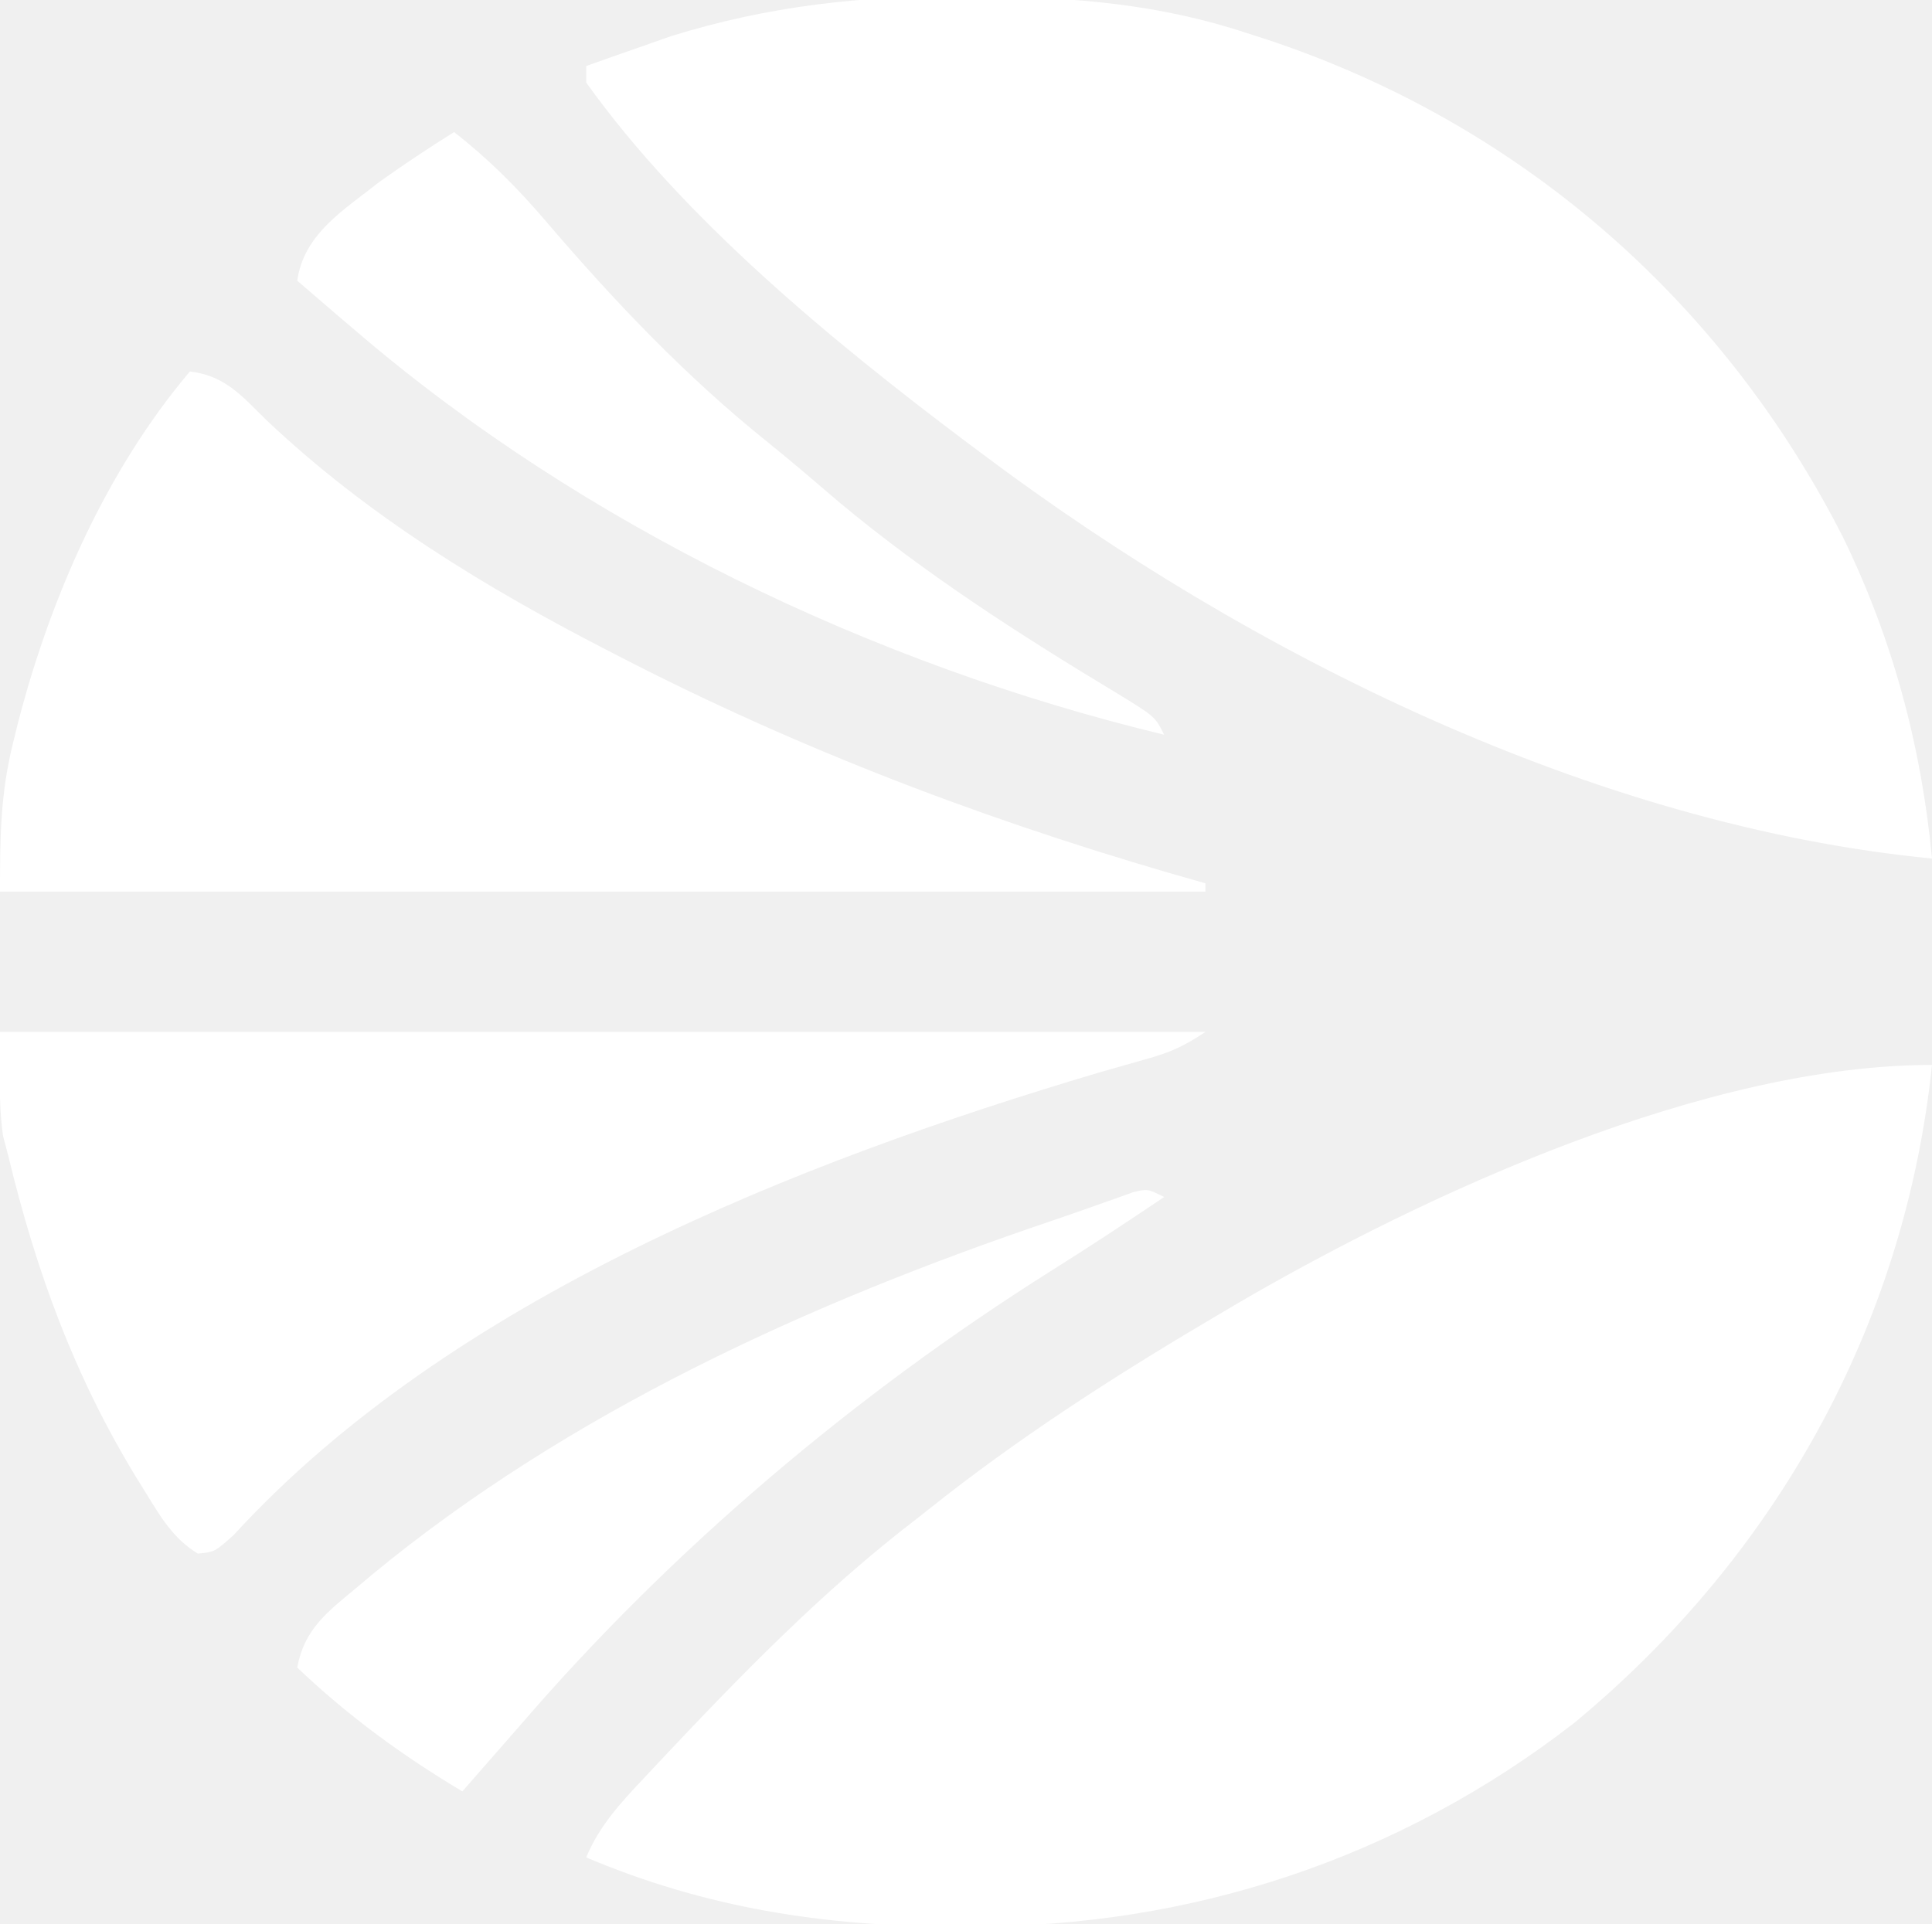
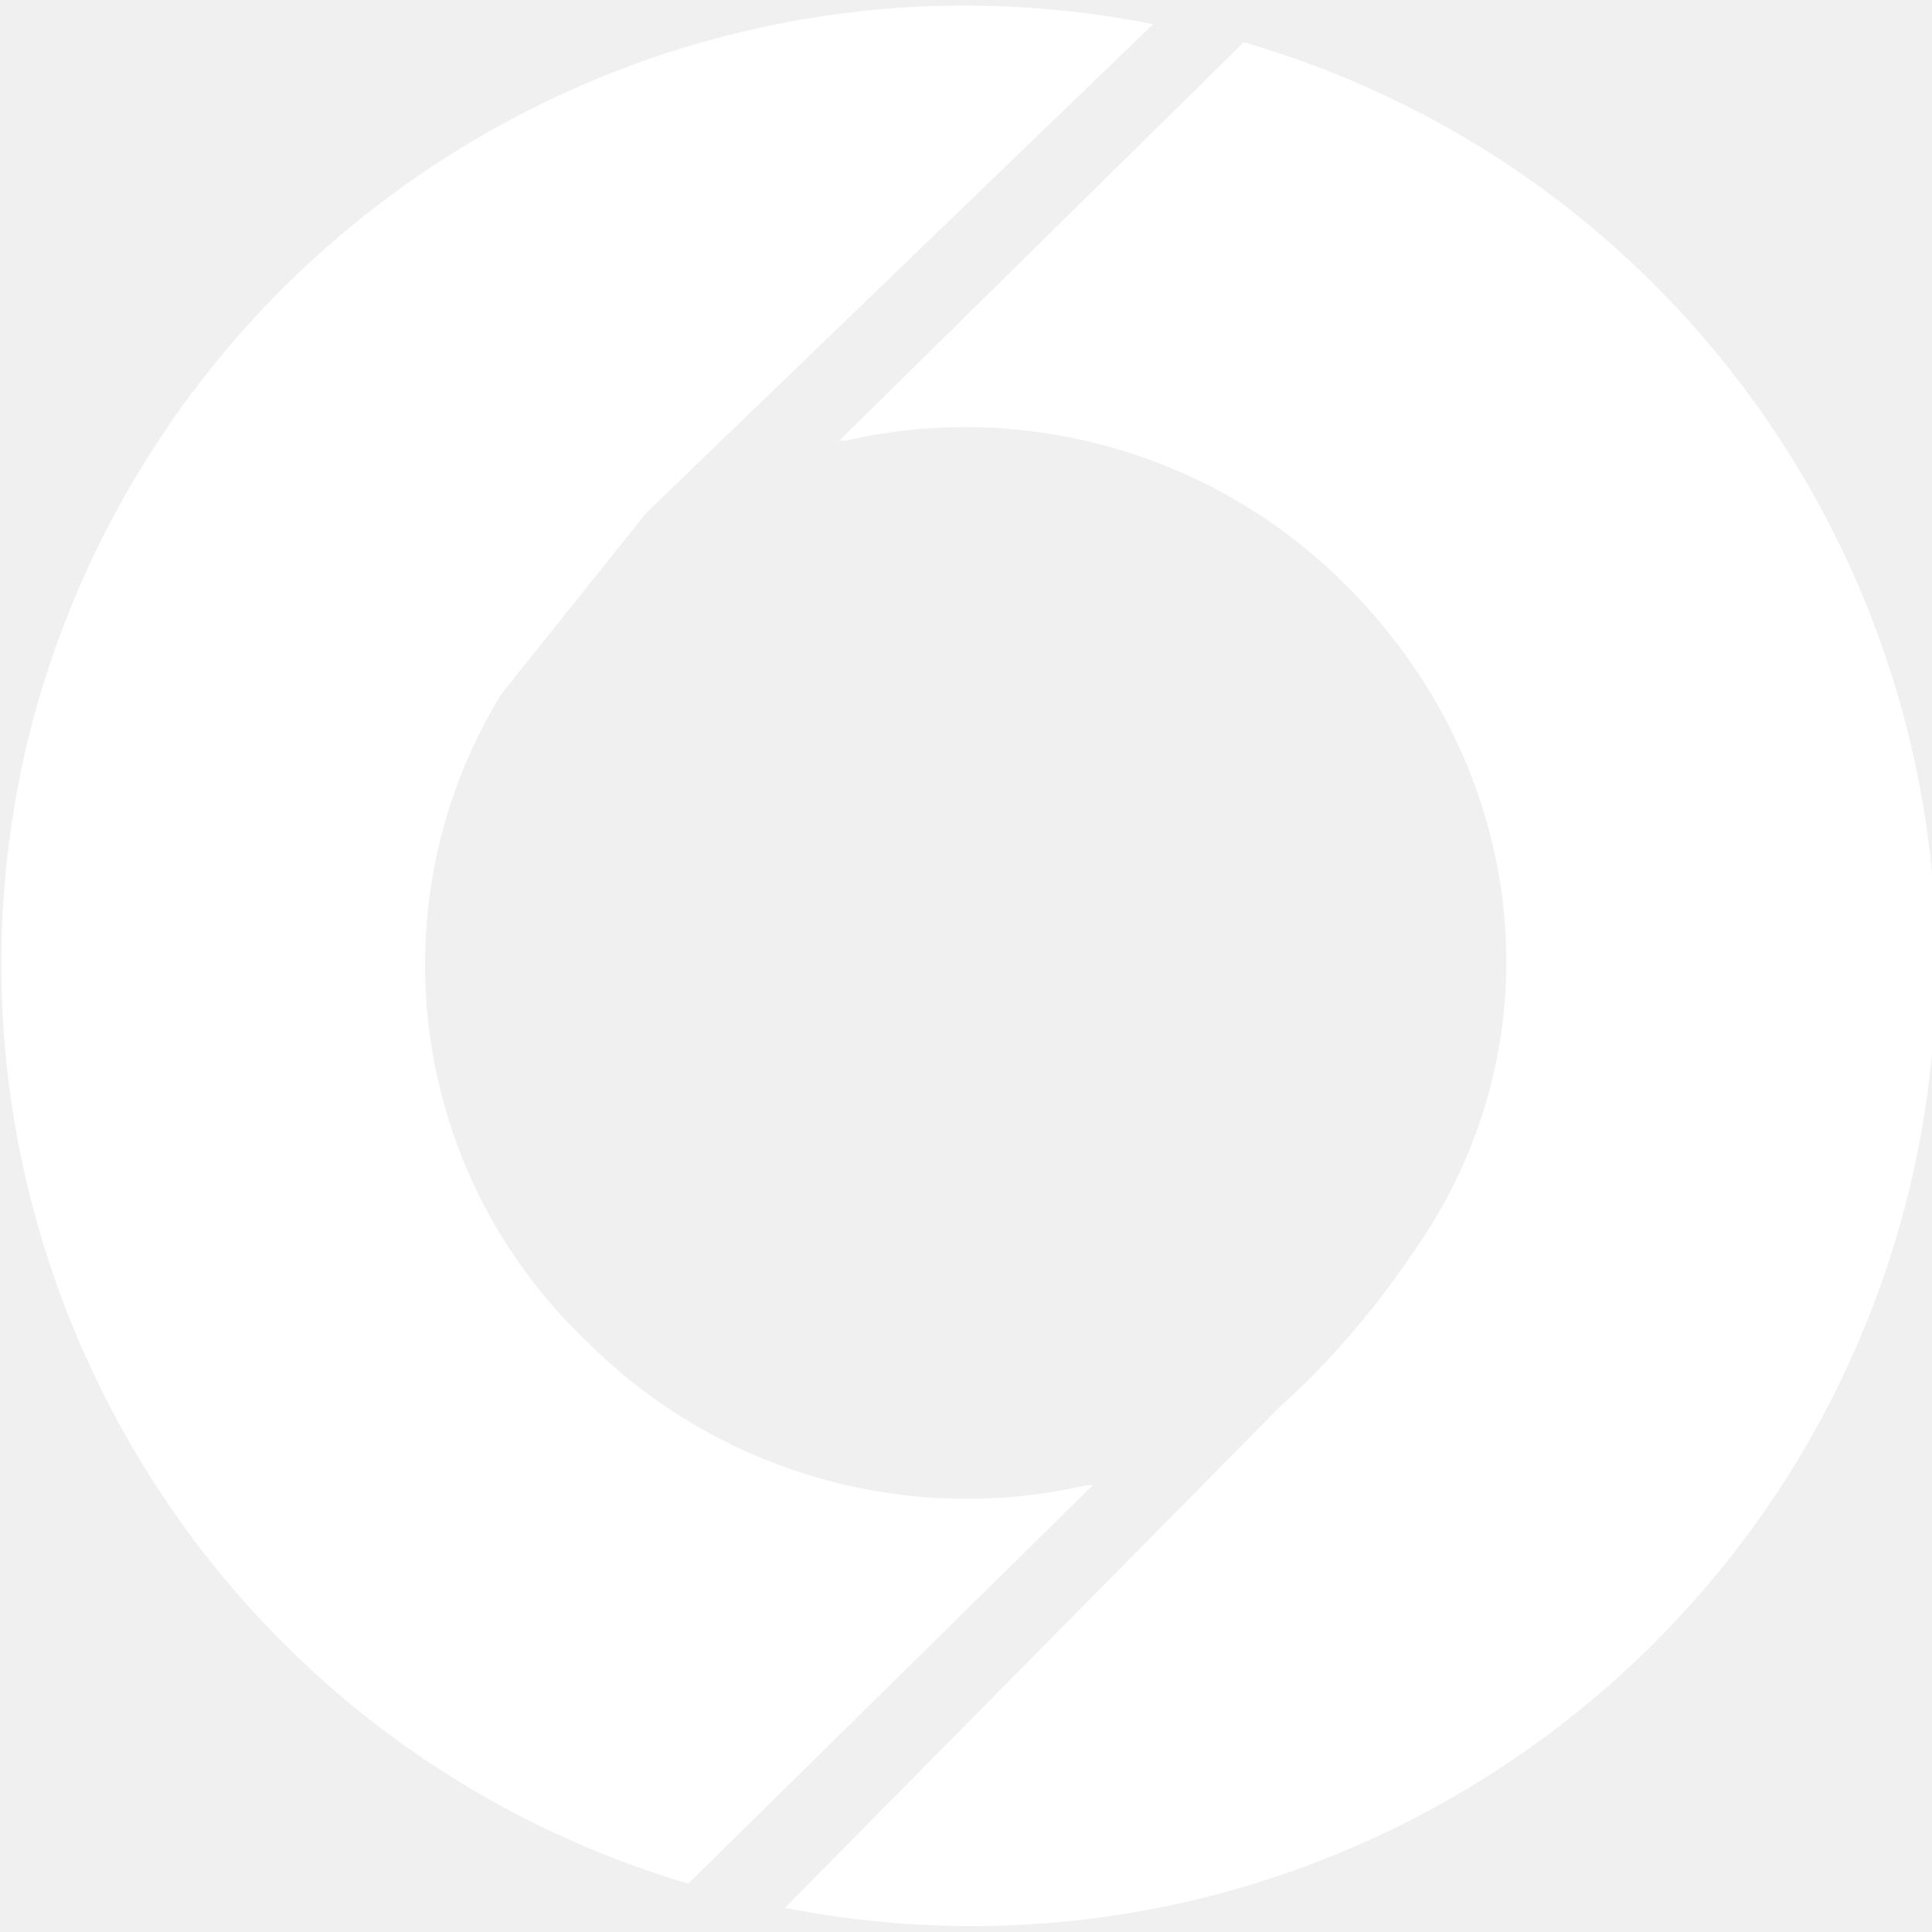
- <svg xmlns="http://www.w3.org/2000/svg" width="234" height="233">
-   <path fill="#fff" d="M234 129c-3.304 31.556-18.891 59.495-43.365 79.732-21.235 16.461-46.446 24.714-73.135 24.643h-2.131C99.763 233.337 85.453 231.106 71 225c1.623-3.932 4.312-6.76 7.188-9.813l1.587-1.698C89.631 203.018 99.561 192.76 111 184l3.496-2.754C125.134 172.97 136.392 165.833 148 159l2.01-1.187C173.118 144.354 206.752 129 234 129M116.813-.438l2.11.01C130.015-.357 140.42.498 151 4l2.073.666c30.813 10.108 55.497 31.59 70.151 60.416C229.23 77.41 232.715 90.366 234 104c-40.937-3.988-82.536-24.641-115-49l-1.877-1.402C100.904 41.405 82.853 26.578 71 10V8a674 674 0 0 1 6.563-2.313l3.69-1.3C93.058.72 104.48-.553 116.814-.437ZM23 45c4.238.504 6.228 2.895 9.188 5.813C44.514 62.508 58.942 71.273 74 79l2.796 1.438C98.995 91.725 122.04 100.278 146 107v1H0c0-6.709.047-11.905 1.625-18.188l.542-2.2C6.062 72.51 12.848 56.989 23 45M0 125h146c-2.69 1.793-4.31 2.502-7.34 3.34l-2.677.764-2.92.833c-36.325 10.783-78.489 27.336-104.758 56.004C26 188 26 188 23.957 188.195c-2.96-1.807-4.498-4.427-6.27-7.32l-1.182-1.901C8.986 166.619 4.383 154.036 1 140l-.633-2.398C-.22 133.44 0 129.202 0 125m141 20c-4.567 3.08-9.16 6.104-13.828 9.031C103.467 168.981 81.28 187.747 63 209a3474 3474 0 0 1-3.938 4.5l-1.777 2.031L56 217c-7.331-4.385-13.805-9.111-20-15 .85-4.643 3.627-6.718 7.125-9.625l1.897-1.595c23.922-19.746 53.108-33.004 82.27-42.862a339 339 0 0 0 5.361-1.867l2.449-.863 2.143-.77C139 144 139 144 141 145M55 16c4.184 3.266 7.64 6.73 11.086 10.762 8.36 9.777 16.964 18.845 27.012 26.894 2.913 2.353 5.747 4.782 8.59 7.219 10.393 8.663 21.775 15.974 33.348 22.953 4.86 2.962 4.86 2.962 5.964 5.172-35.182-8.473-70.52-25.387-98-49l-2.23-1.895A761 761 0 0 1 36 34c.815-5.73 5.717-8.597 10-12a176 176 0 0 1 9-6" />
+ <svg xmlns="http://www.w3.org/2000/svg" width="32" height="32" fill="none" aria-hidden="true">
+   <g fill="#fff" clip-path="url(#a)">
+     <path d="M18 24.6a8.9 8.9 0 0 1-8.3-2.4 8.6 8.6 0 0 1-1.4-10.7l2.4-3L19.1.4A16 16 0 0 0 .5 12.1a15.9 15.9 0 0 0 10.9 19.1l6.7-6.6Z" />
+     <path d="M14 7.3a8.9 8.9 0 0 1 8.3 2.4c2.9 2.9 3.5 7.2 1.4 10.6-.7 1.1-1.5 2.1-2.5 3L13 31.6a16 16 0 0 0 18.6-11.8A15.9 15.9 0 0 0 20.6.7l-6.7 6.6Z" />
+   </g>
+   <defs>
+     <clipPath id="a">
+       <path fill="#fff" d="M0 0h32v32H0z" />
+     </clipPath>
+   </defs>
</svg>
